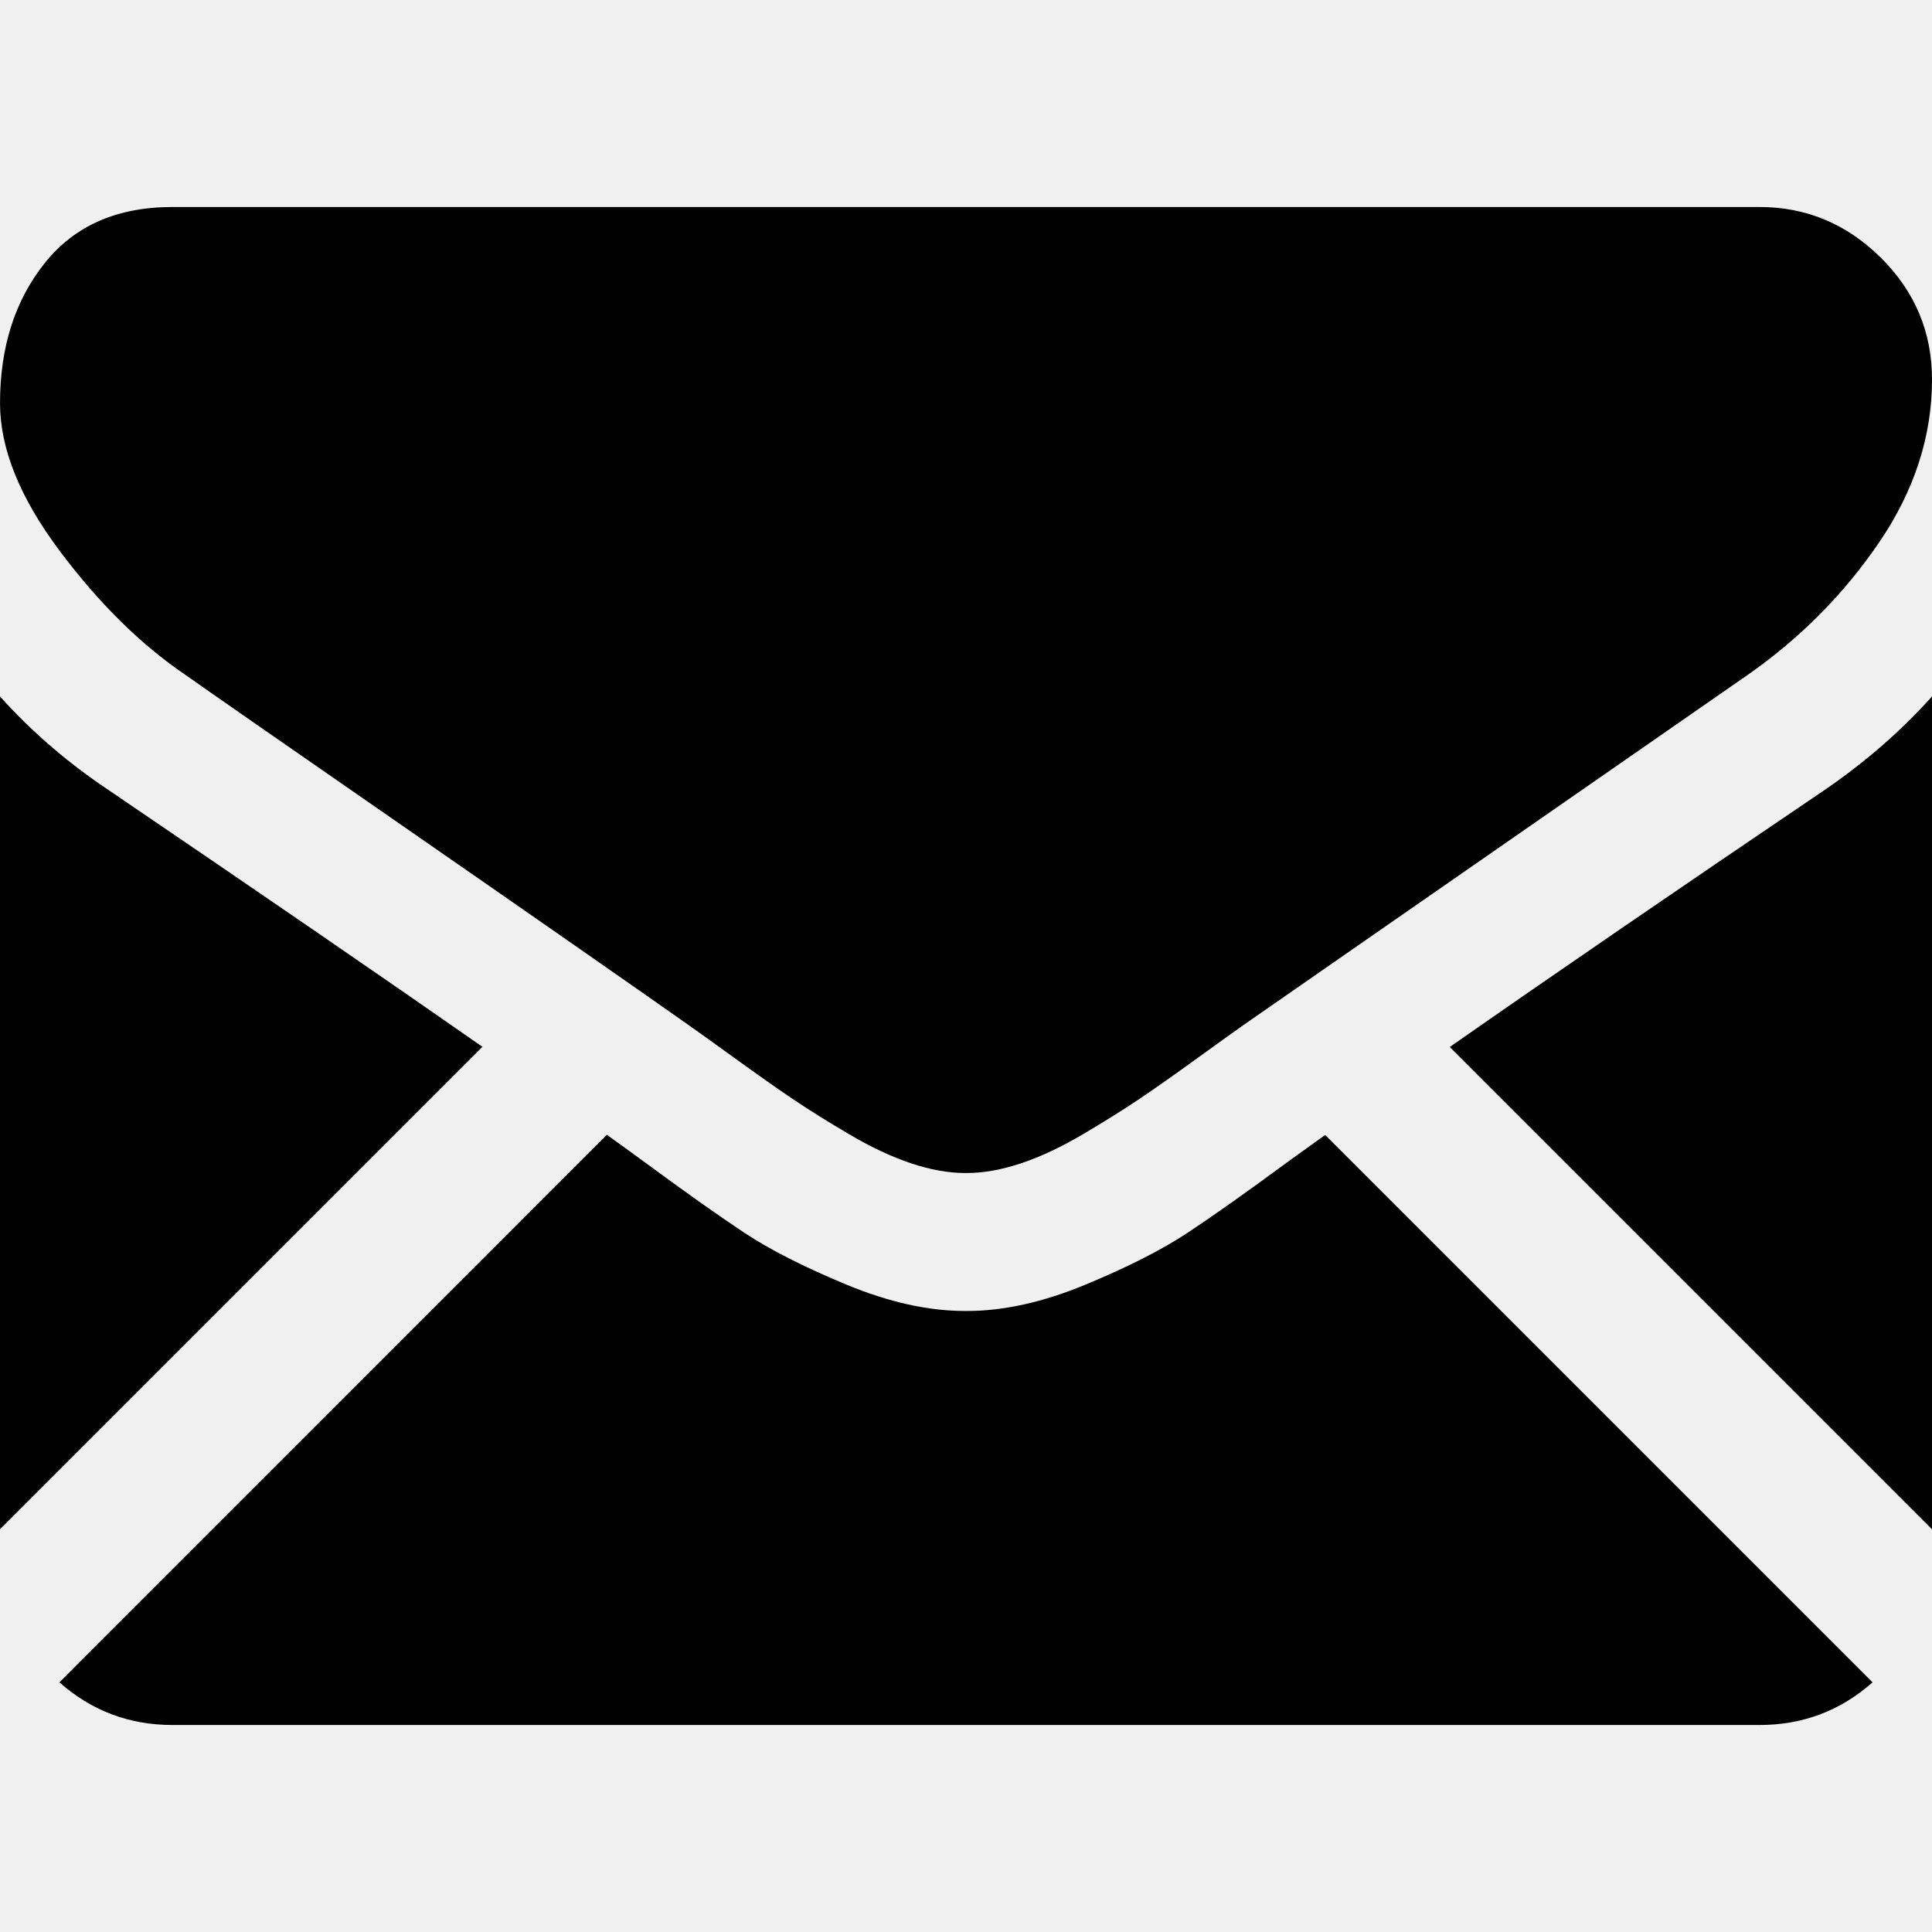
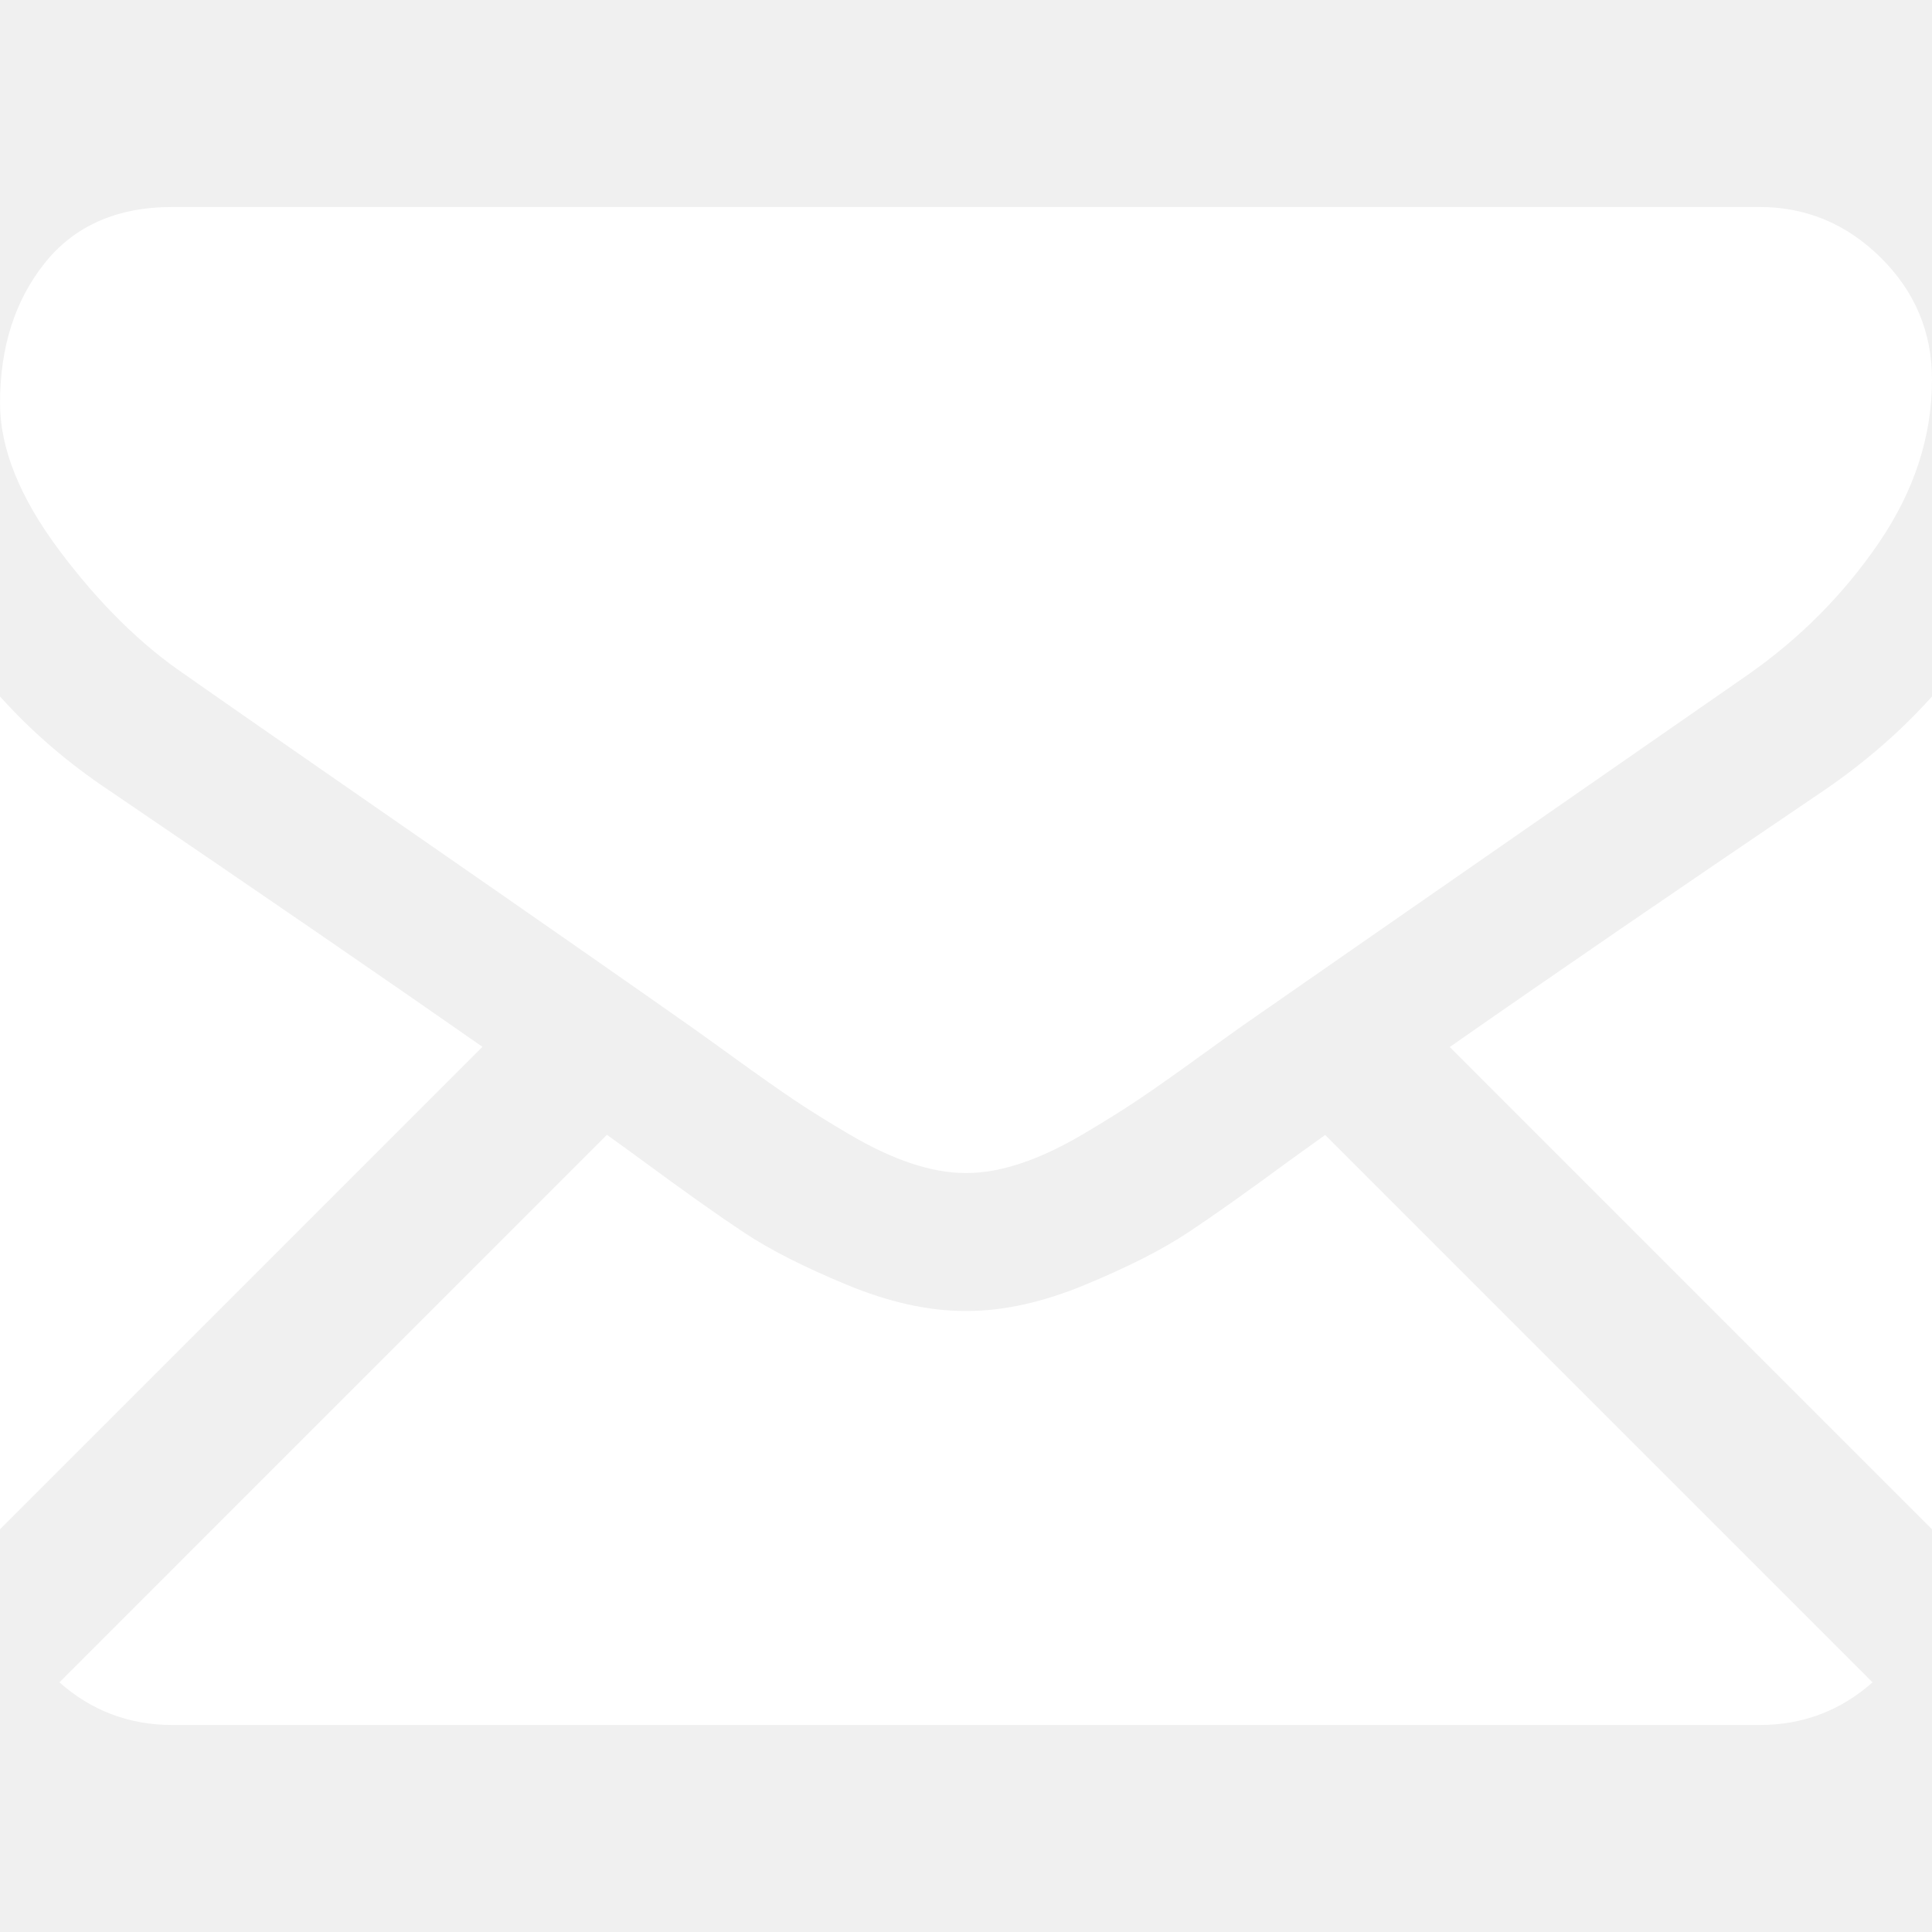
- <svg xmlns="http://www.w3.org/2000/svg" version="1.1" id="Capa_1" x="0px" y="0px" width="512px" height="512px" viewBox="0 0 550.795 550.795" style="enable-background:new 0 0 550.795 550.795;" xml:space="preserve">
-   <path d="M501.613,491.782c12.381,0,23.109-4.088,32.229-12.16L377.793,323.567c-3.744,2.681-7.373,5.288-10.801,7.767    c-11.678,8.604-21.156,15.318-28.434,20.129c-7.277,4.822-16.959,9.737-29.045,14.755c-12.094,5.024-23.361,7.528-33.813,7.528    h-0.306h-0.306c-10.453,0-21.72-2.503-33.813-7.528c-12.093-5.018-21.775-9.933-29.045-14.755    c-7.277-4.811-16.75-11.524-28.434-20.129c-3.256-2.387-6.867-5.006-10.771-7.809L16.946,479.622    c9.119,8.072,19.854,12.16,32.234,12.16H501.613z" />
-   <path d="M31.047,225.299C19.37,217.514,9.015,208.598,0,198.555V435.98l137.541-137.541    C110.025,279.229,74.572,254.877,31.047,225.299z" />
-   <path d="M520.059,225.299c-41.865,28.336-77.447,52.73-106.75,73.195l137.486,137.492V198.555    C541.98,208.396,531.736,217.306,520.059,225.299z" />
-   <path d="M501.613,59.013H49.181c-15.784,0-27.919,5.33-36.42,15.979C4.253,85.646,0.006,98.97,0.006,114.949    c0,12.907,5.636,26.892,16.903,41.959c11.267,15.061,23.256,26.891,35.961,35.496c6.965,4.921,27.969,19.523,63.012,43.801    c18.917,13.109,35.368,24.535,49.505,34.395c12.05,8.396,22.442,15.667,31.022,21.701c0.985,0.691,2.534,1.799,4.59,3.269    c2.215,1.591,5.018,3.61,8.476,6.107c6.659,4.816,12.191,8.709,16.597,11.683c4.4,2.975,9.731,6.298,15.985,9.988    c6.249,3.685,12.143,6.456,17.675,8.299c5.533,1.842,10.655,2.766,15.367,2.766h0.306h0.306c4.711,0,9.834-0.924,15.368-2.766    c5.531-1.843,11.42-4.608,17.674-8.299c6.248-3.69,11.572-7.02,15.986-9.988c4.406-2.974,9.938-6.866,16.598-11.683    c3.451-2.497,6.254-4.517,8.469-6.102c2.057-1.476,3.605-2.577,4.596-3.274c6.684-4.651,17.1-11.892,31.104-21.616    c25.482-17.705,63.01-43.764,112.742-78.281c14.957-10.447,27.453-23.054,37.496-37.803c10.025-14.749,15.051-30.22,15.051-46.408    c0-13.525-4.873-25.098-14.598-34.737C526.461,63.829,514.932,59.013,501.613,59.013z" />
+ <svg xmlns="http://www.w3.org/2000/svg" width="512" height="512" viewBox="0 0 512 512" fill="none">
+   <path d="M466.282 457.143C477.791 457.143 487.763 453.343 496.241 445.84L351.183 300.777C347.703 303.269 344.33 305.692 341.143 307.997C330.288 315.995 321.477 322.236 314.712 326.708C307.947 331.19 298.947 335.759 287.713 340.423C276.47 345.094 265.997 347.421 256.281 347.421H255.997H255.712C245.996 347.421 235.522 345.095 224.281 340.423C213.04 335.759 204.04 331.19 197.282 326.708C190.517 322.236 181.711 315.995 170.85 307.997C167.824 305.778 164.467 303.343 160.838 300.738L15.752 445.84C24.229 453.343 34.208 457.143 45.716 457.143H466.282Z" fill="white" />
+   <path d="M28.86 209.43C18.006 202.193 8.38 193.905 0 184.57V405.272L127.853 277.419C102.275 259.562 69.32 236.925 28.86 209.43Z" fill="white" />
+   <path d="M483.429 209.43C444.513 235.77 411.437 258.446 384.198 277.47L512 405.277V184.57C503.806 193.718 494.283 202 483.429 209.43Z" fill="white" />
+   <path d="M466.282 54.856H45.717C31.045 54.856 19.765 59.811 11.862 69.71C3.953 79.614 0.006 91.999 0.006 106.853C0.006 118.851 5.245 131.85 15.718 145.856C26.192 159.856 37.336 170.853 49.146 178.852C55.621 183.427 75.145 197 107.72 219.568C125.305 231.754 140.597 242.375 153.738 251.54C164.939 259.345 174.599 266.104 182.575 271.713C183.491 272.355 184.931 273.385 186.842 274.752C188.901 276.231 191.506 278.107 194.721 280.429C200.911 284.905 206.053 288.524 210.149 291.289C214.239 294.054 219.194 297.143 225.008 300.573C230.817 303.999 236.296 306.574 241.438 308.288C246.581 310 251.342 310.859 255.723 310.859H256.007H256.291C260.671 310.859 265.433 310 270.577 308.288C275.718 306.574 281.193 304.004 287.006 300.573C292.814 297.143 297.763 294.048 301.866 291.289C305.962 288.524 311.104 284.906 317.295 280.429C320.503 278.107 323.109 276.23 325.168 274.756C327.08 273.384 328.519 272.361 329.44 271.713C335.653 267.389 345.335 260.659 358.353 251.619C382.04 235.161 416.925 210.938 463.154 178.852C477.058 169.141 488.674 157.422 498.009 143.712C507.328 130.002 512 115.62 512 100.572C512 88 507.47 77.242 498.43 68.282C489.38 59.333 478.663 54.856 466.282 54.856Z" fill="white" />
</svg>
